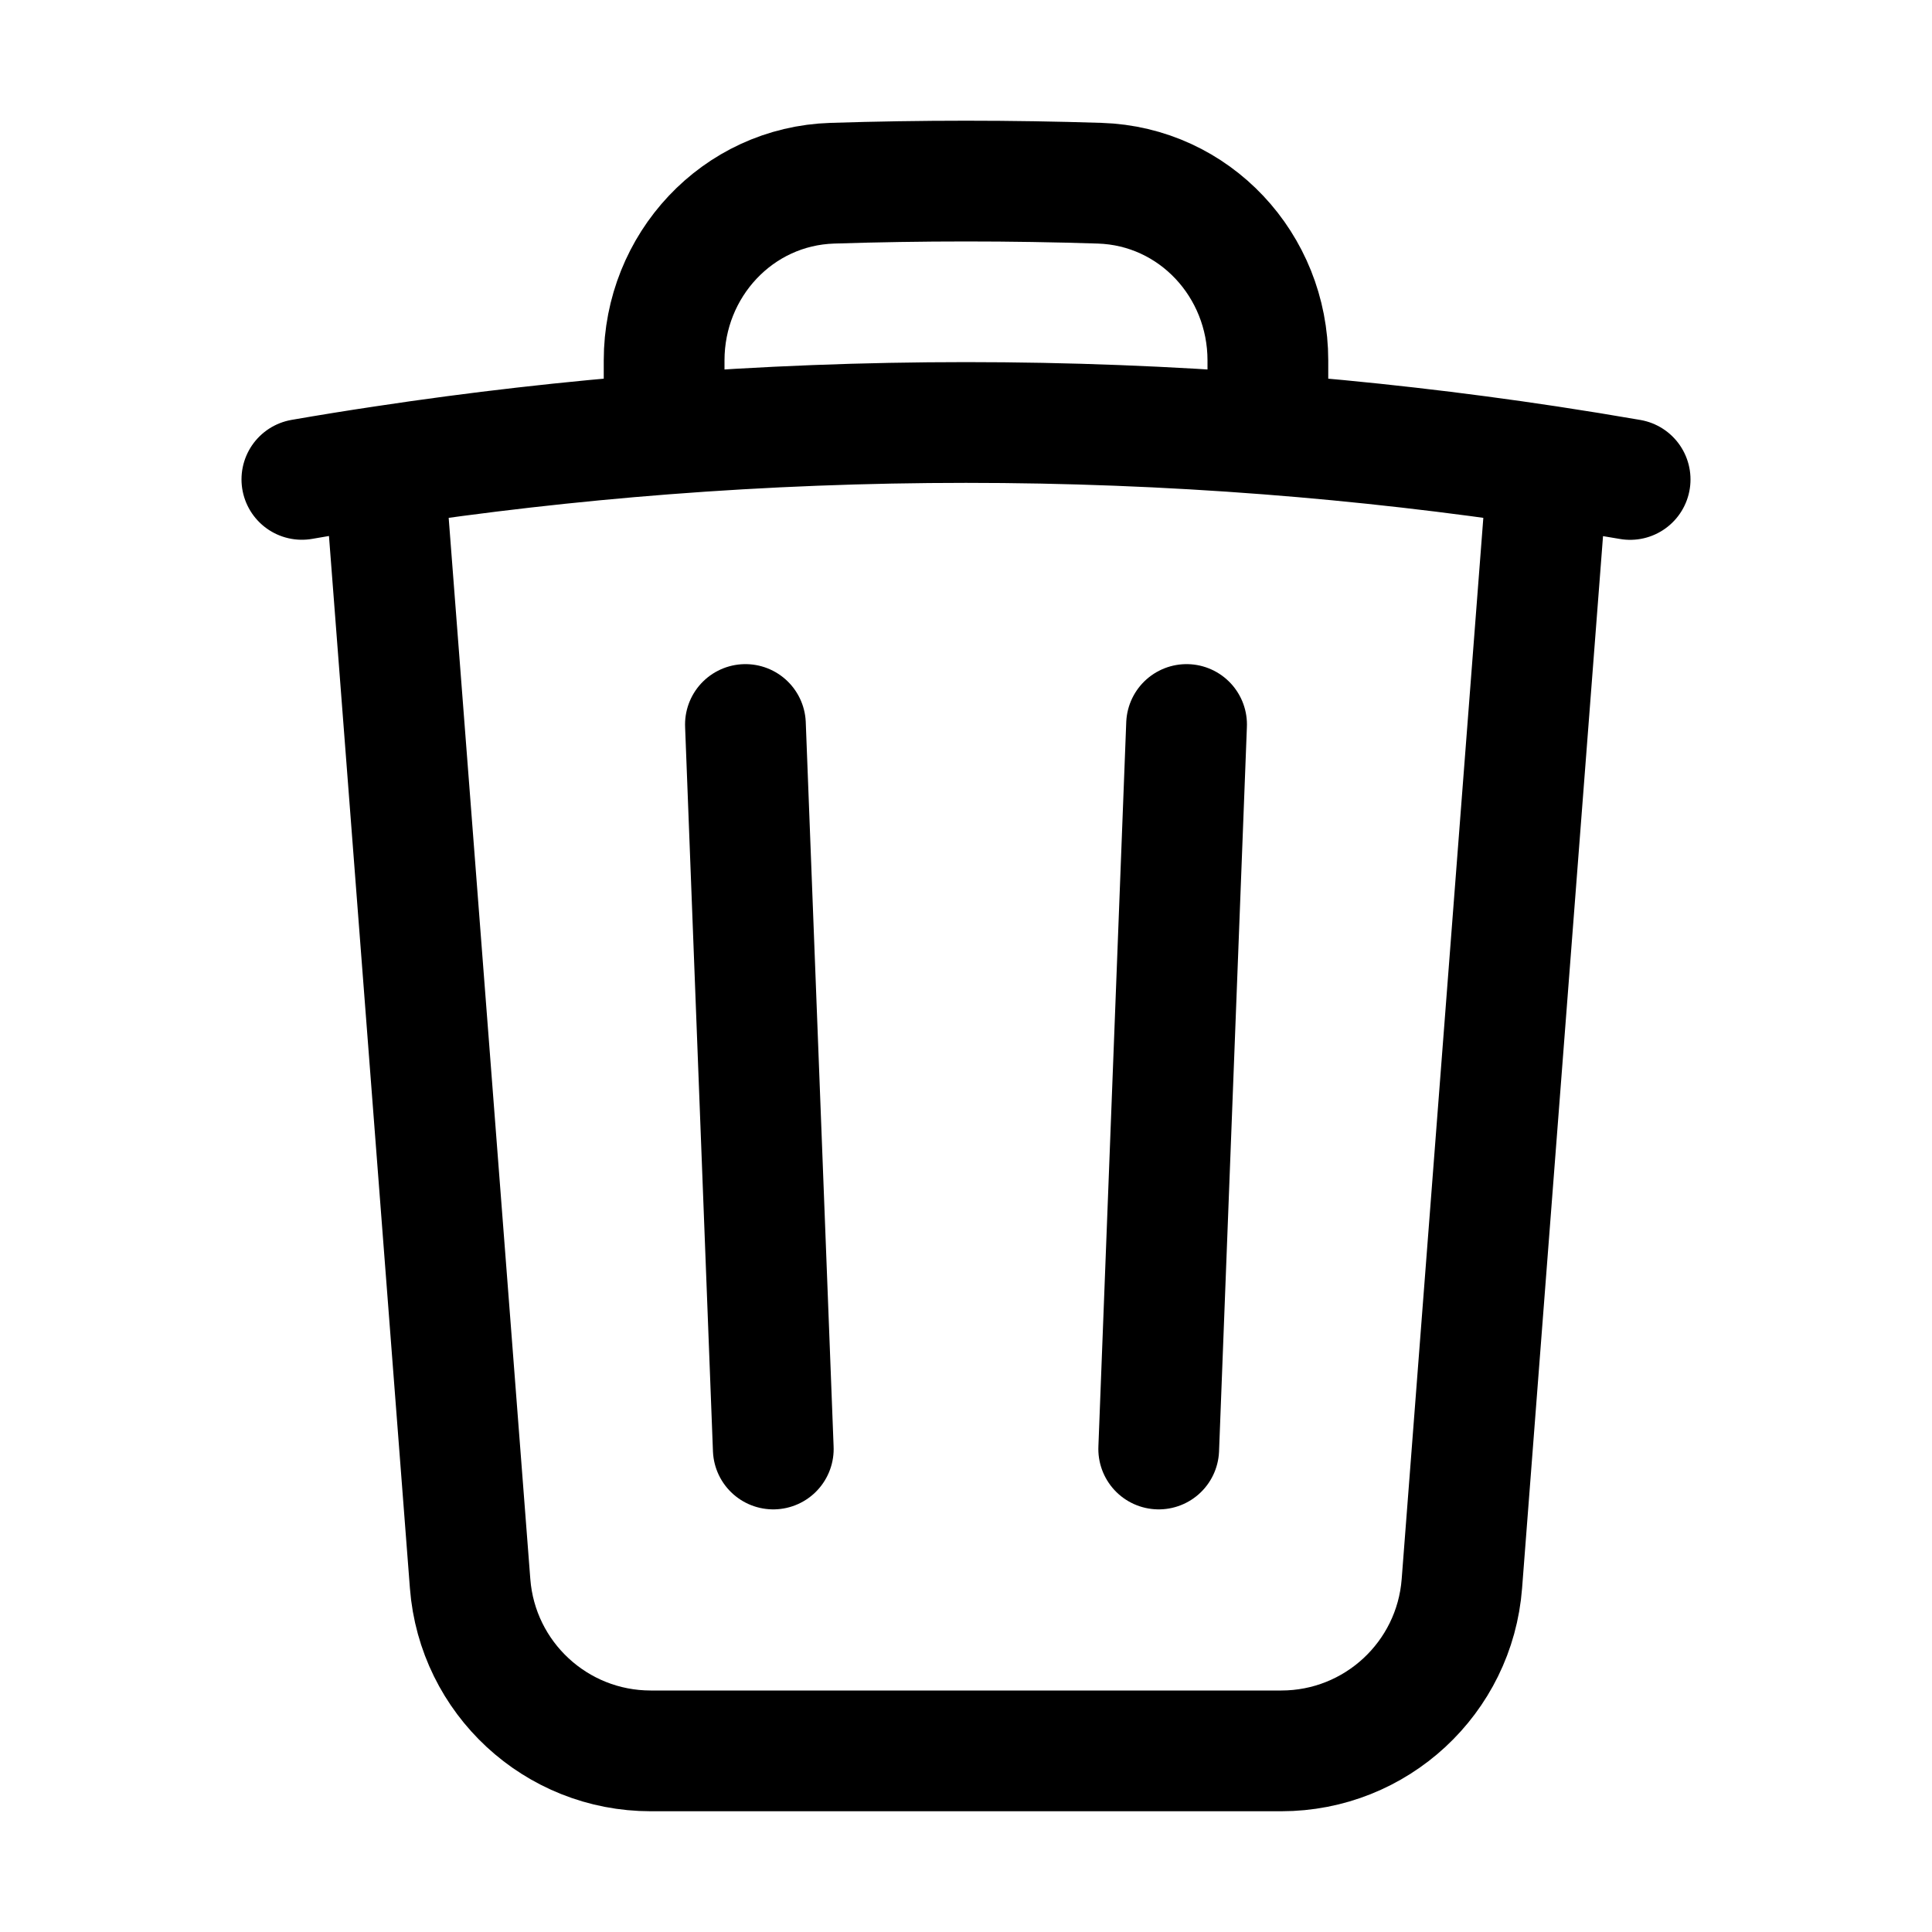
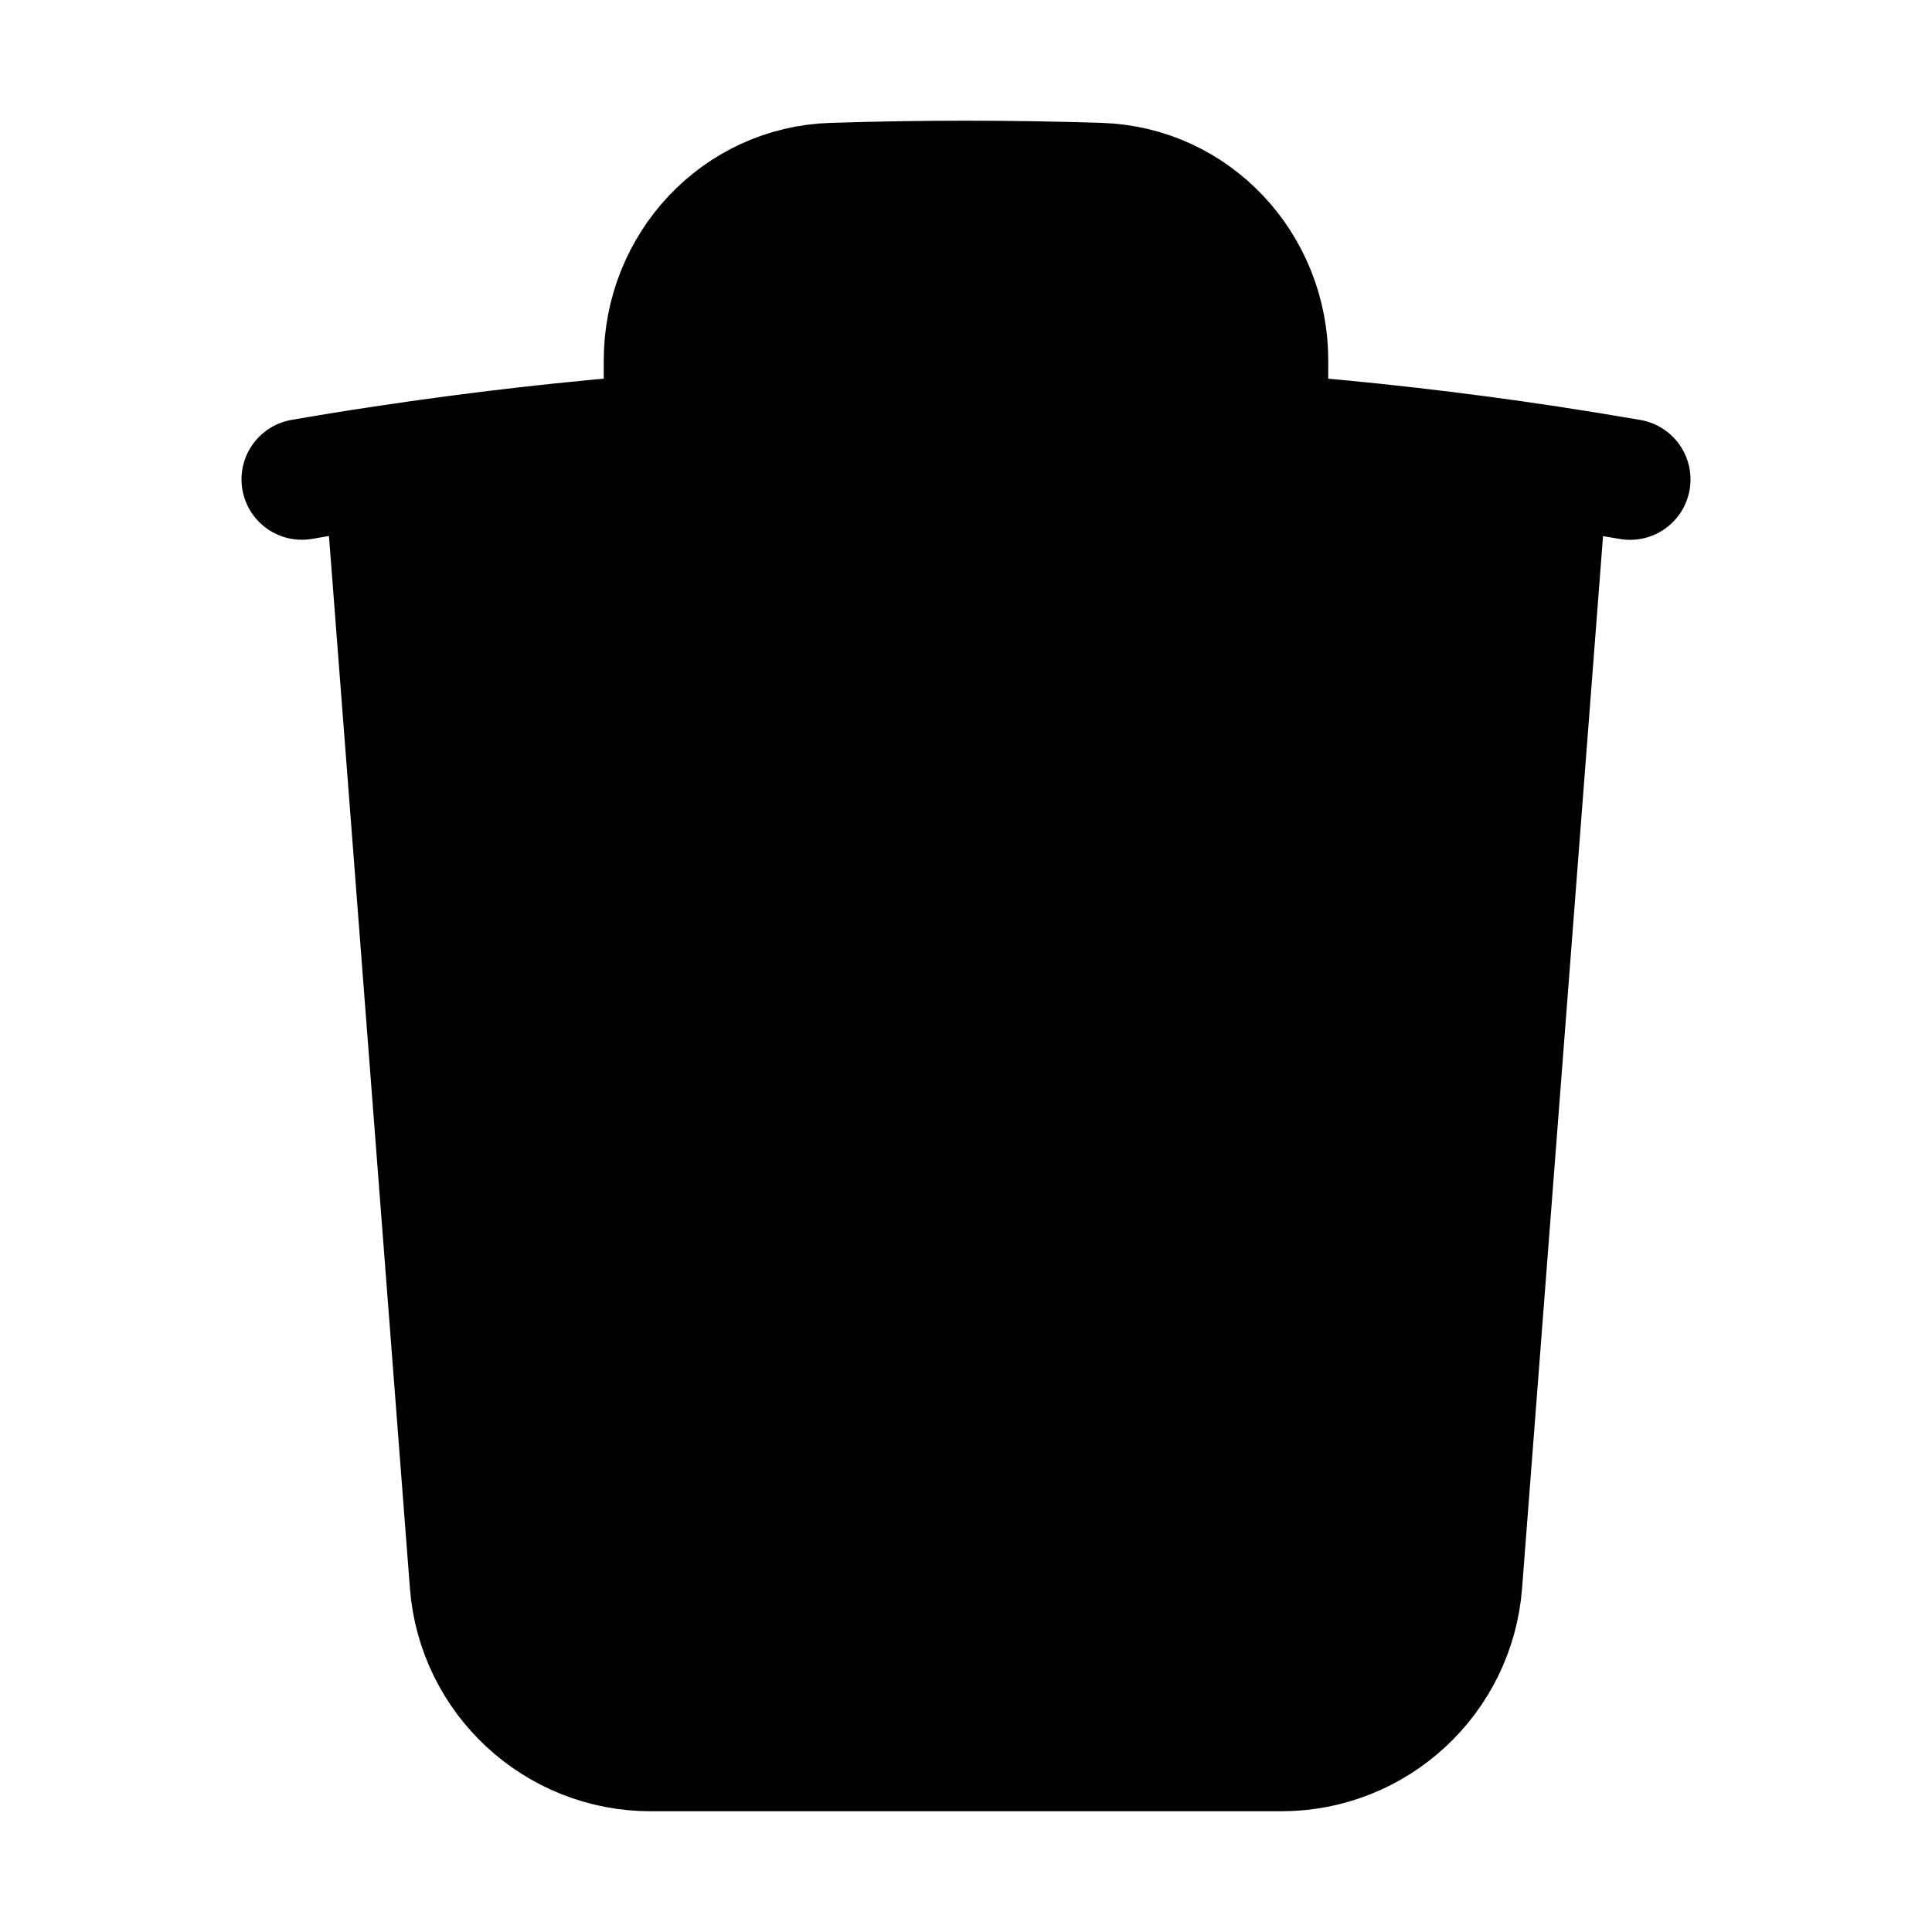
- <svg xmlns="http://www.w3.org/2000/svg" fill="none" viewBox="0 0 24 24" stroke-width="1.5" stroke="currentColor" class="w-6 h-6">
+ <svg xmlns="http://www.w3.org/2000/svg" fill="currentColor" viewBox="0 0 24 24" stroke-width="1.5" stroke="currentColor" class="w-6 h-6">
  <path stroke-linecap="round" stroke-linejoin="round" d="M14.74 9l-.346 9m-4.788 0L9.26 9m9.968-3.21c.342.052.682.107 1.022.166m-1.022-.165L18.16 19.673a2.25 2.25 0 01-2.244 2.077H8.084a2.25 2.25 0 01-2.244-2.077L4.772 5.79m14.456 0a48.108 48.108 0 00-3.478-.397m-12 .562c.34-.059.68-.114 1.022-.165m0 0a48.11 48.11 0 013.478-.397m7.5 0v-.916c0-1.18-.91-2.164-2.09-2.201a51.964 51.964 0 00-3.32 0c-1.18.037-2.09 1.022-2.09 2.201v.916m7.5 0a48.667 48.667 0 00-7.5 0" />
</svg>
